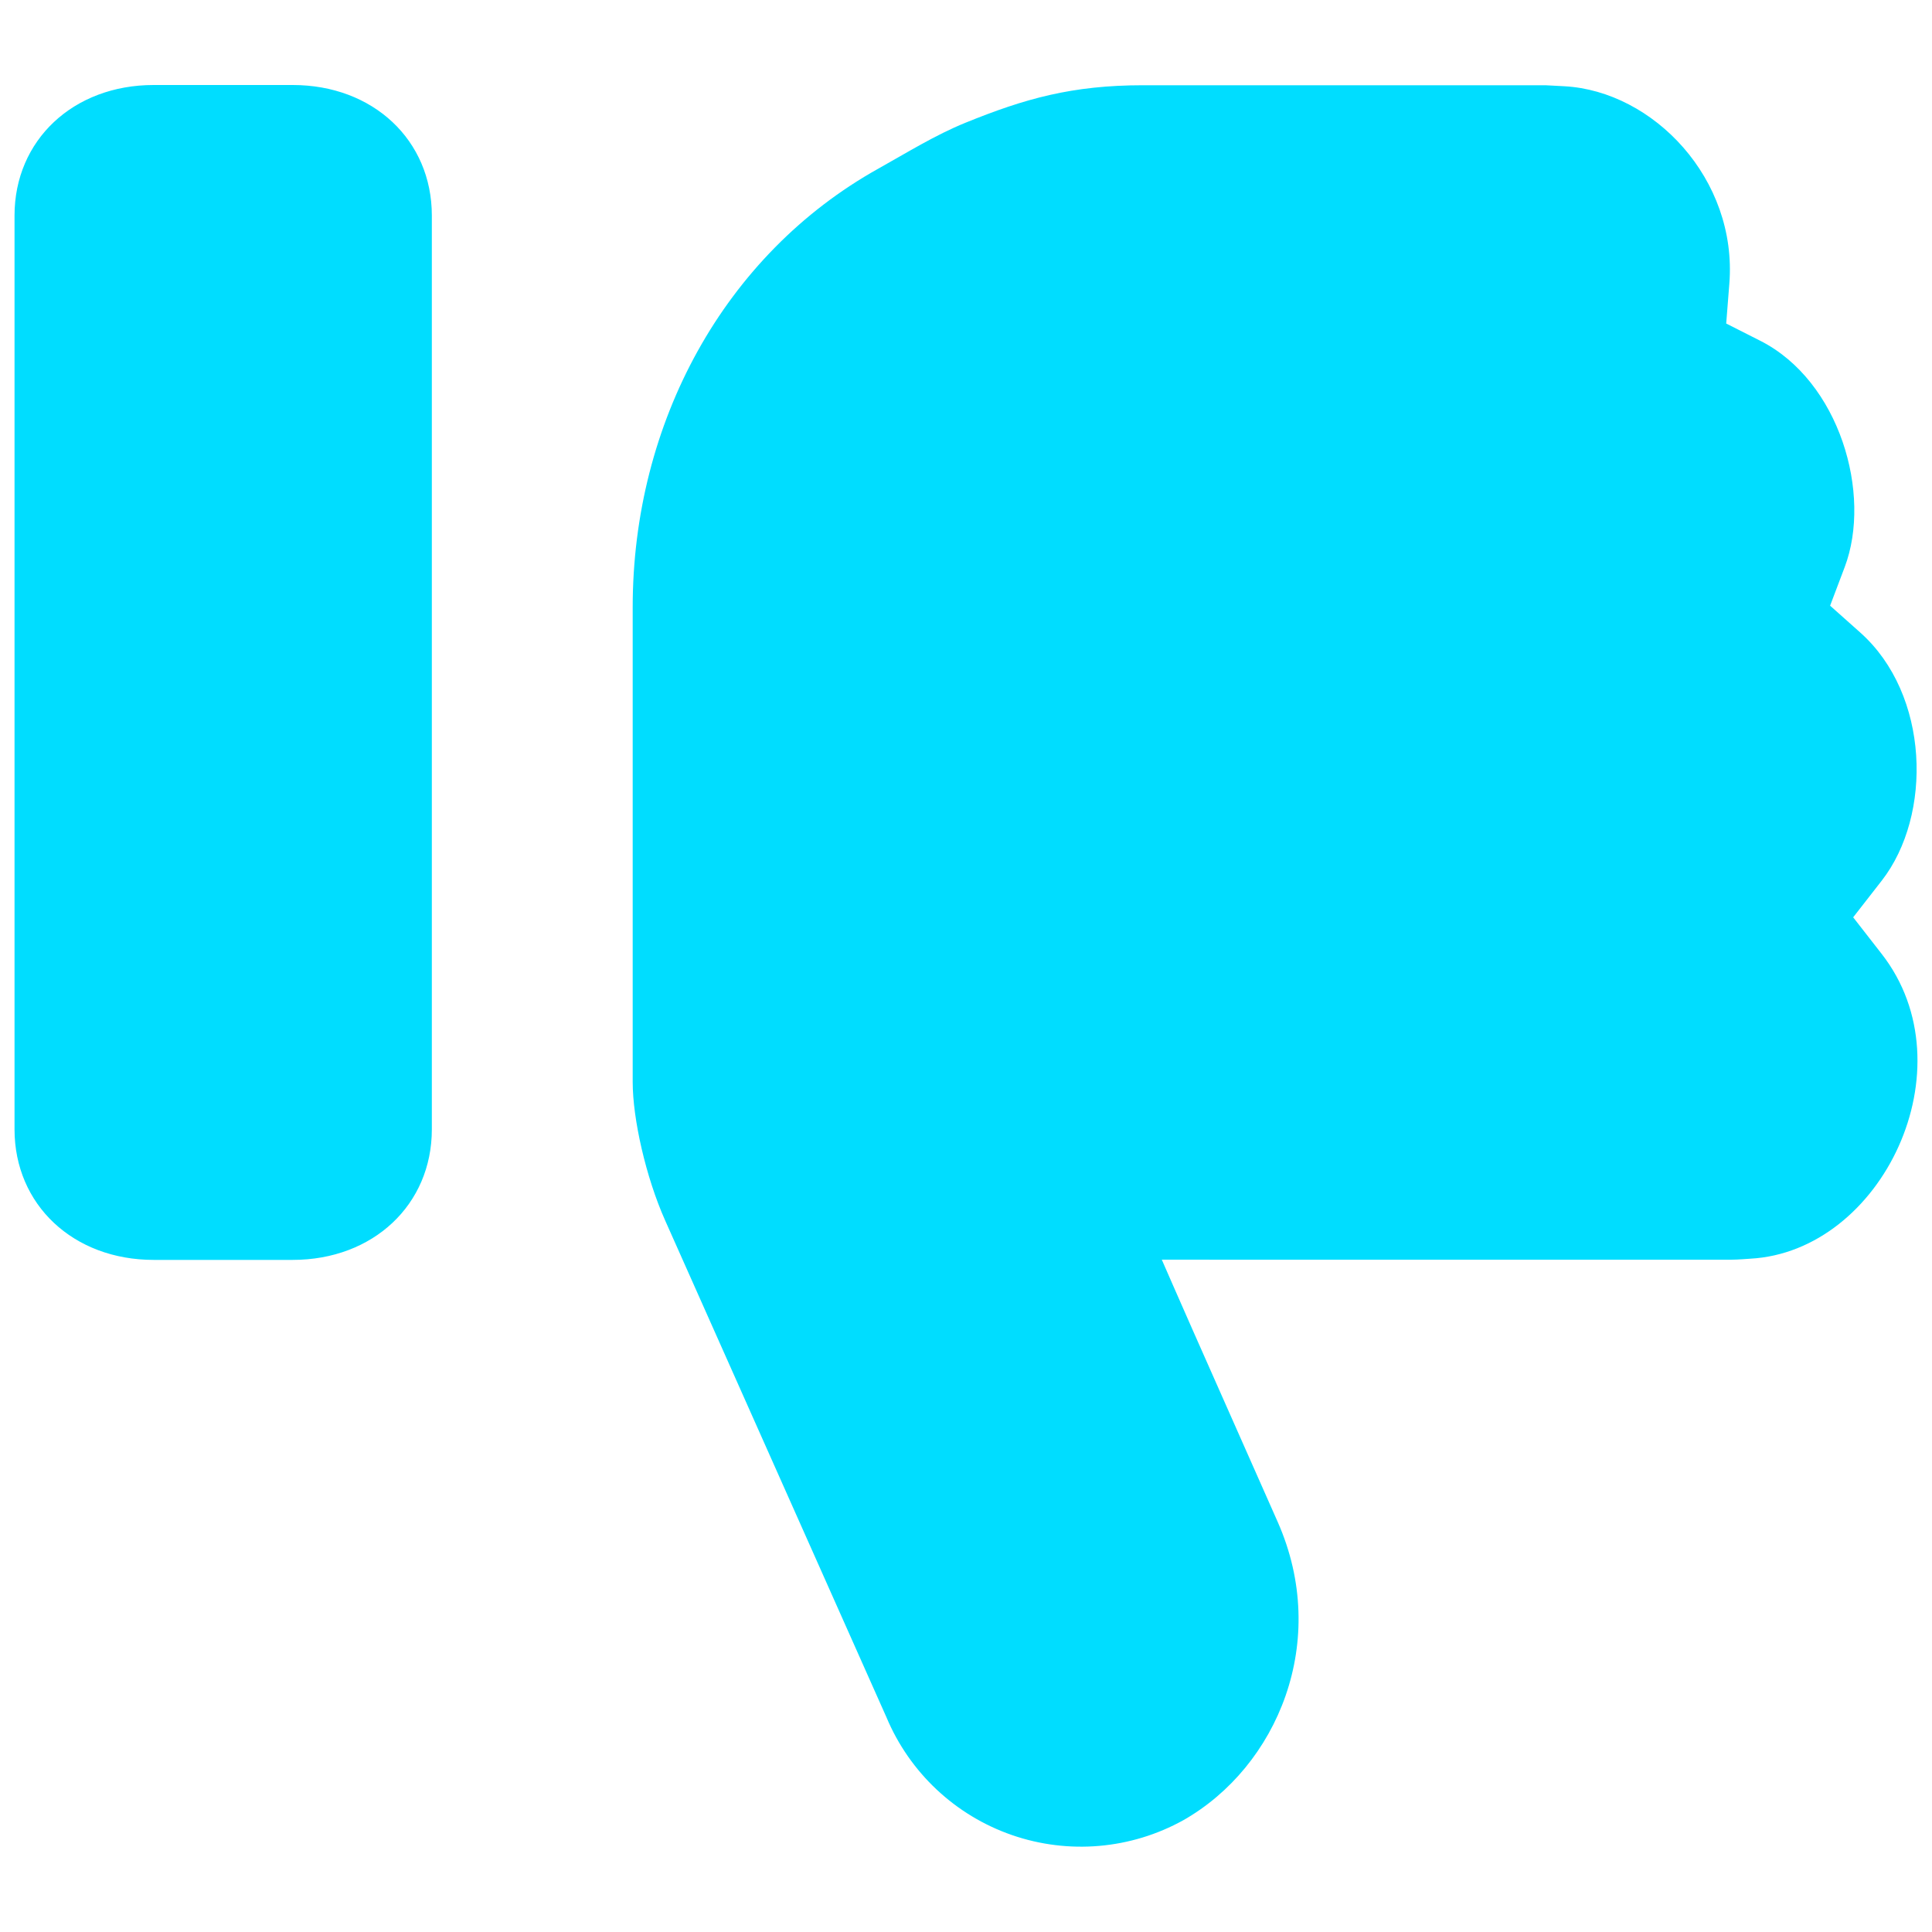
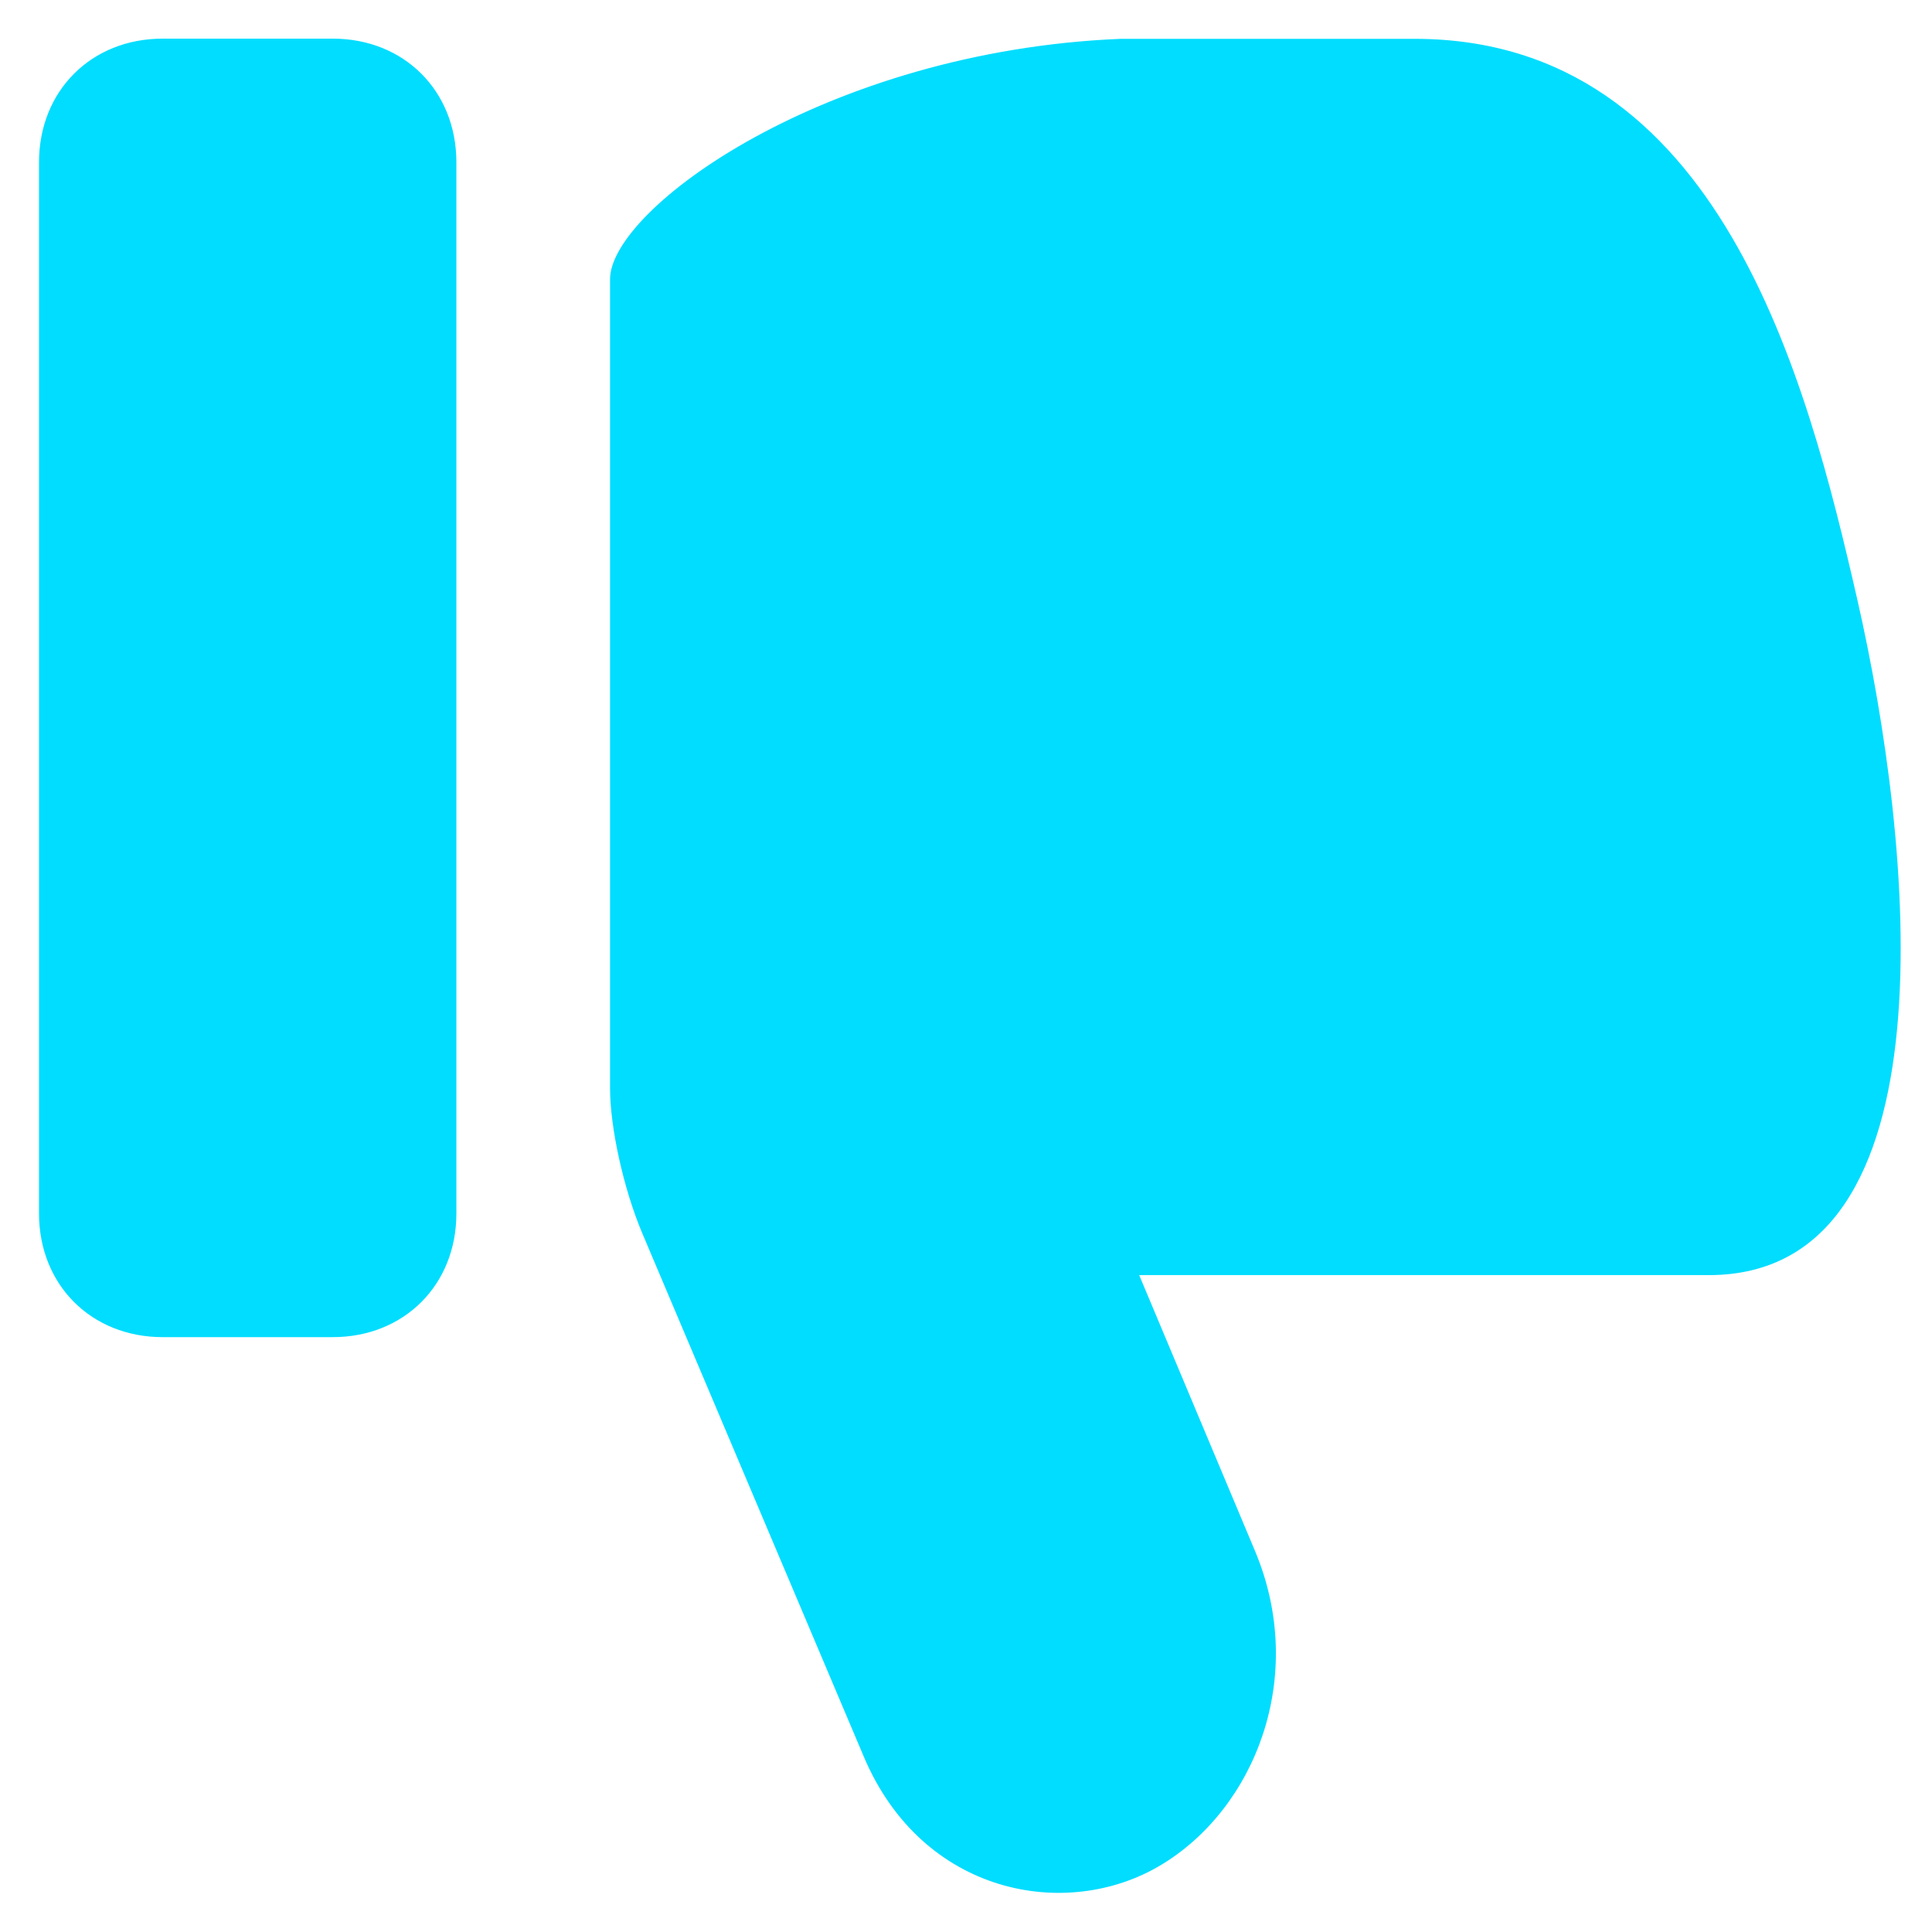
- <svg xmlns="http://www.w3.org/2000/svg" width="500" height="500" viewBox="0 0 500 500">
-   <path fill="#0df" d="M163.74 280.03c0 9.53 3.4 24.6 8.39 35.8L229.4 444.4a54.6 54.6 0 0 0 76.88 26.65c24.35-13.87 38.04-46.37 24.37-77.22l-22.05-49.77c-2.66-6-7.93-18.06-7.93-18.06l18.78.01h128.6c1.64 0 4.9-.26 4.9-.26 34.13-1.84 56.96-49.42 34.05-78.85l-7.4-9.5 7.4-9.5c13.17-16.92 12.43-48.2-5.6-64.23l-7.77-6.92 3.77-9.97c7.14-18.87-1.3-48.18-21.85-58.59l-8.81-4.46.81-10.31c2.15-27.08-19.67-49.85-42.7-51.1l-4.9-.26h-104.1c-18.4 0-30.64 3.47-46 9.71-7.84 3.19-15.12 7.73-22.55 11.88-39.84 22.24-63.56 65.7-63.56 113.52zM75.76 22c20.79 0 36 14.27 36 33.78v236.5c0 19.5-15.21 33.78-36 33.78h-36c-20.79 0-36-14.28-36-33.78V55.78c0-19.5 15.21-33.78 36-33.78Z" />
+ <svg xmlns="http://www.w3.org/2000/svg" width="500" height="500">
+   <path fill="#0df" d="M157.88 281.62c0 10.02 3.4 25.88 8.4 37.69l57.27 135.31c15.18 35.86 52.52 42.66 76.88 28.06s38-48.8 24.37-81.28L294.82 330H442.2c64.45 0 52.83-111.98 38.46-174.87-13-56.84-35.52-145.08-114.56-145.08H290c-76.22 3.15-132.12 43.97-132.12 62.22ZM86.11 10c18.47 0 32 13.52 32 32v272.05c0 18.47-13.53 32-32 32H42.1c-18.48 0-32-13.53-32-32V42c0-18.48 13.52-32 32-32z" />
</svg>
